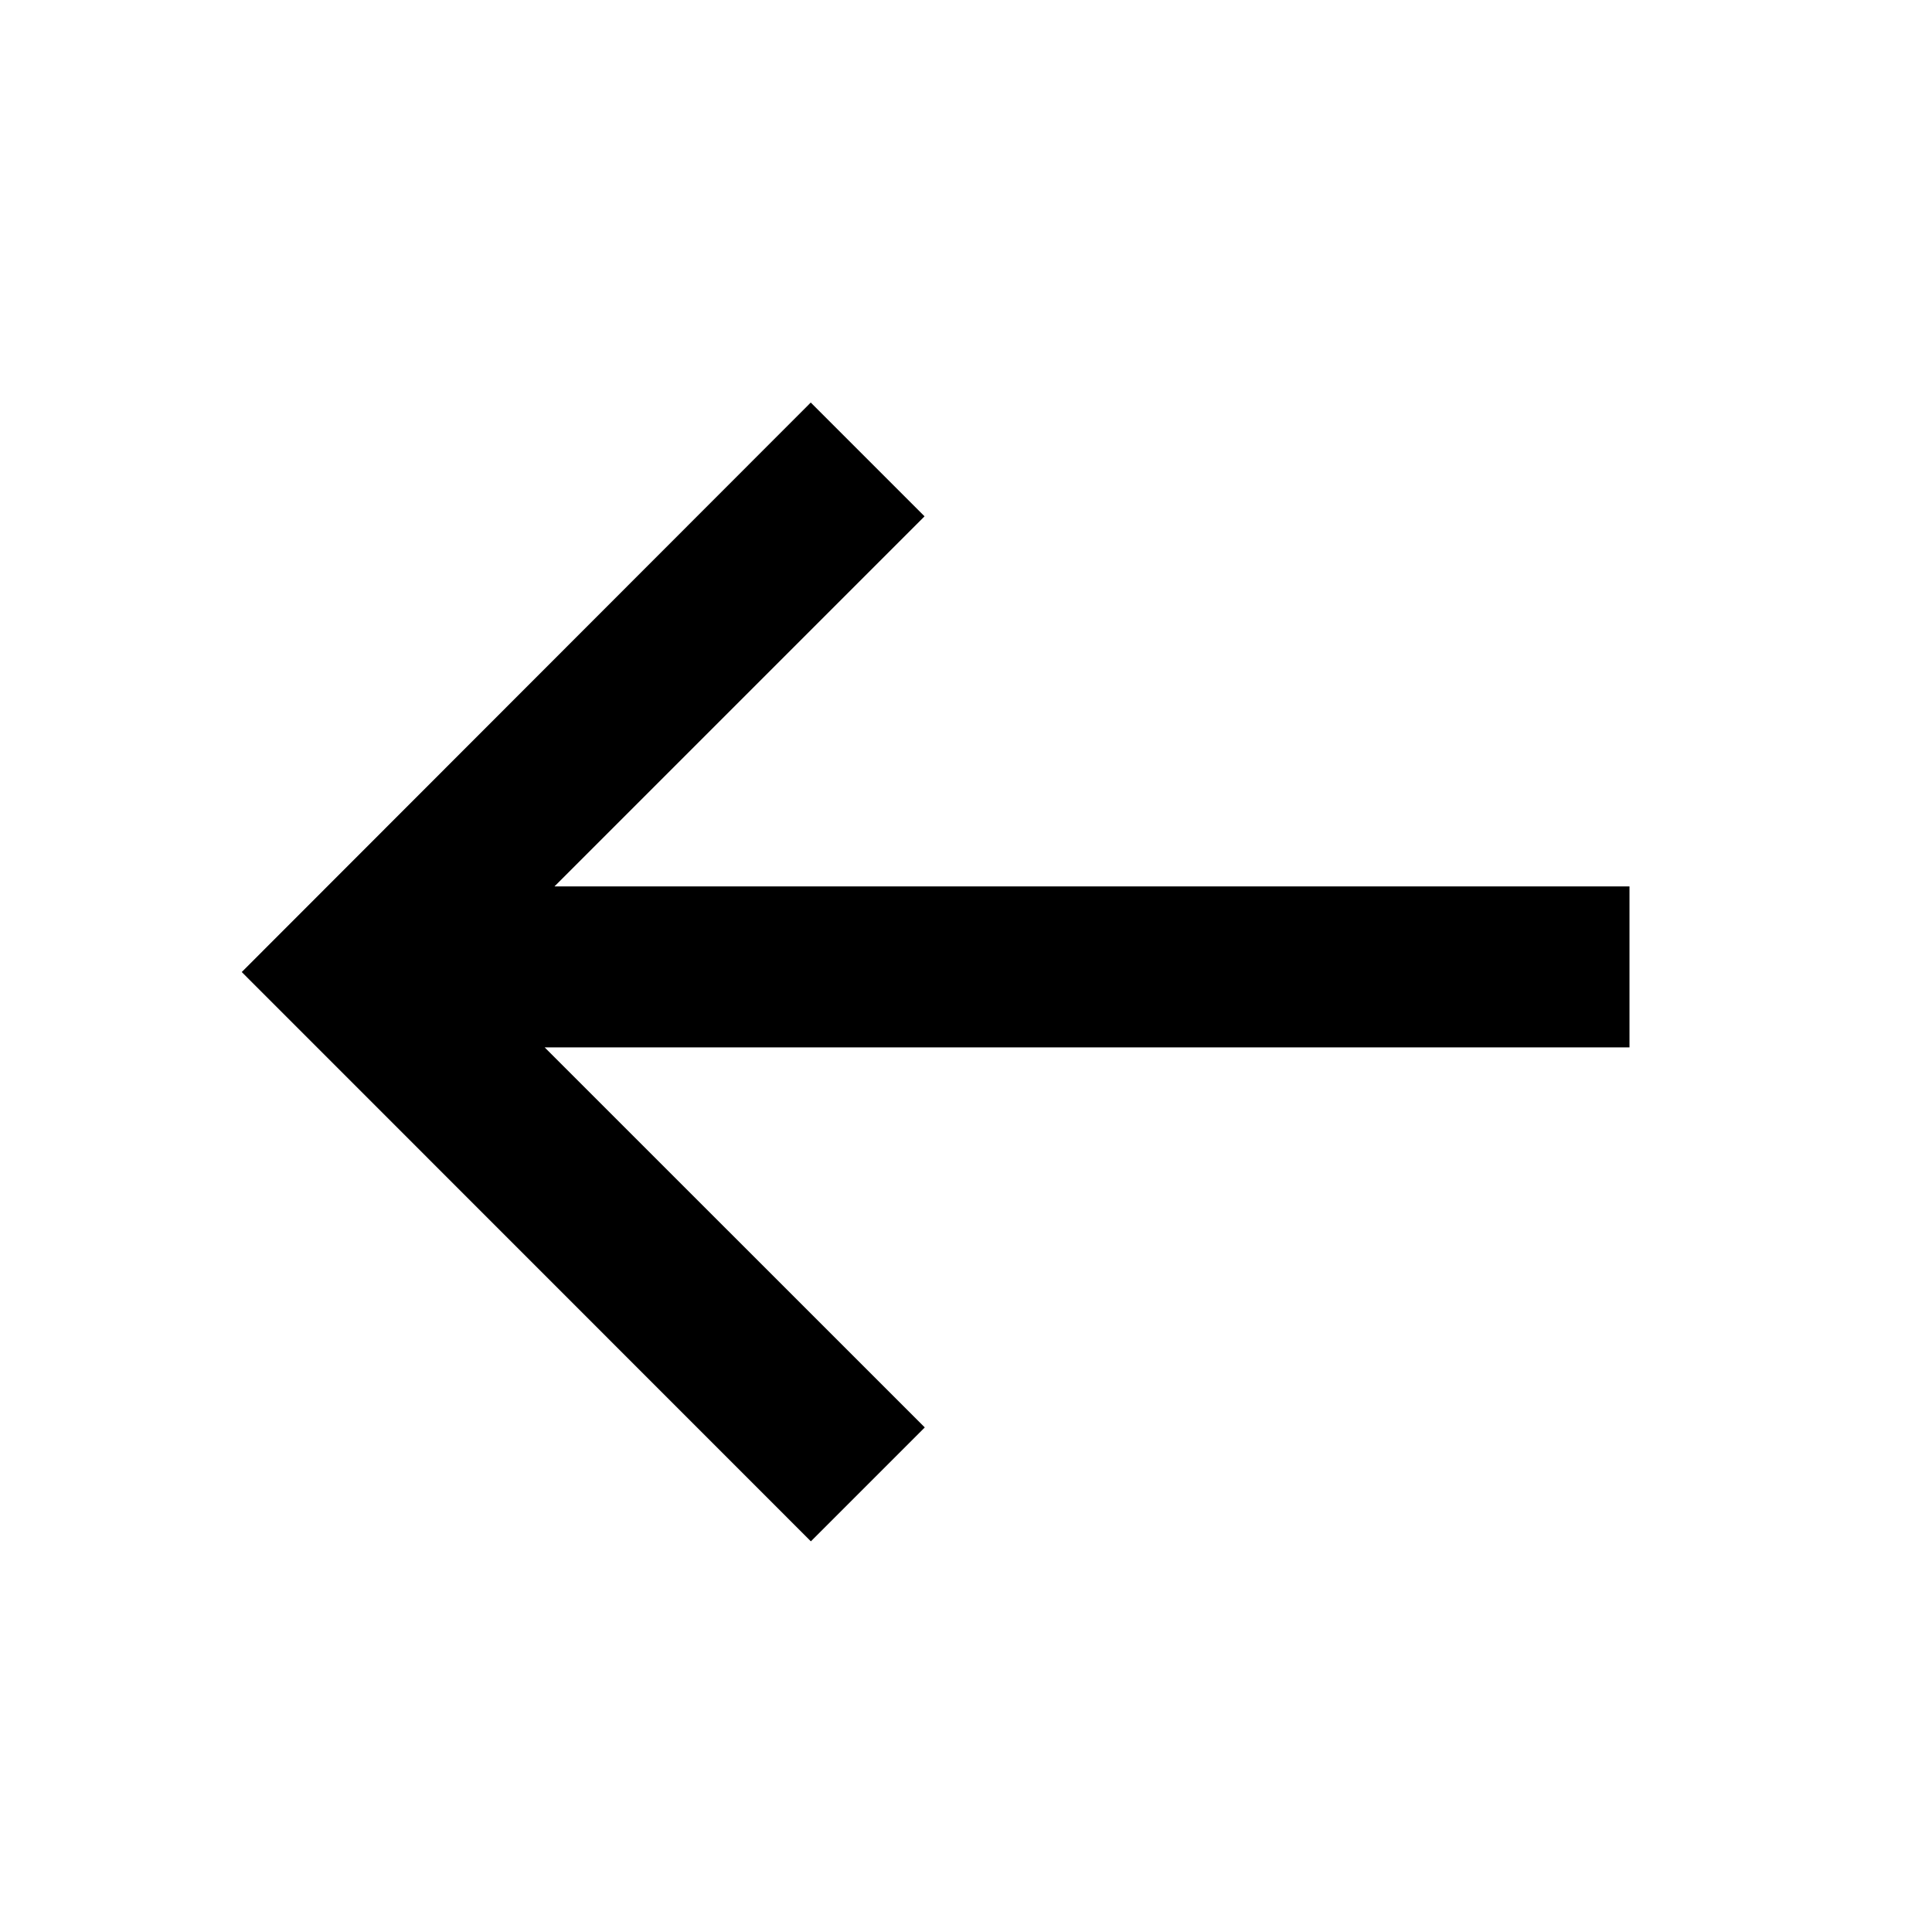
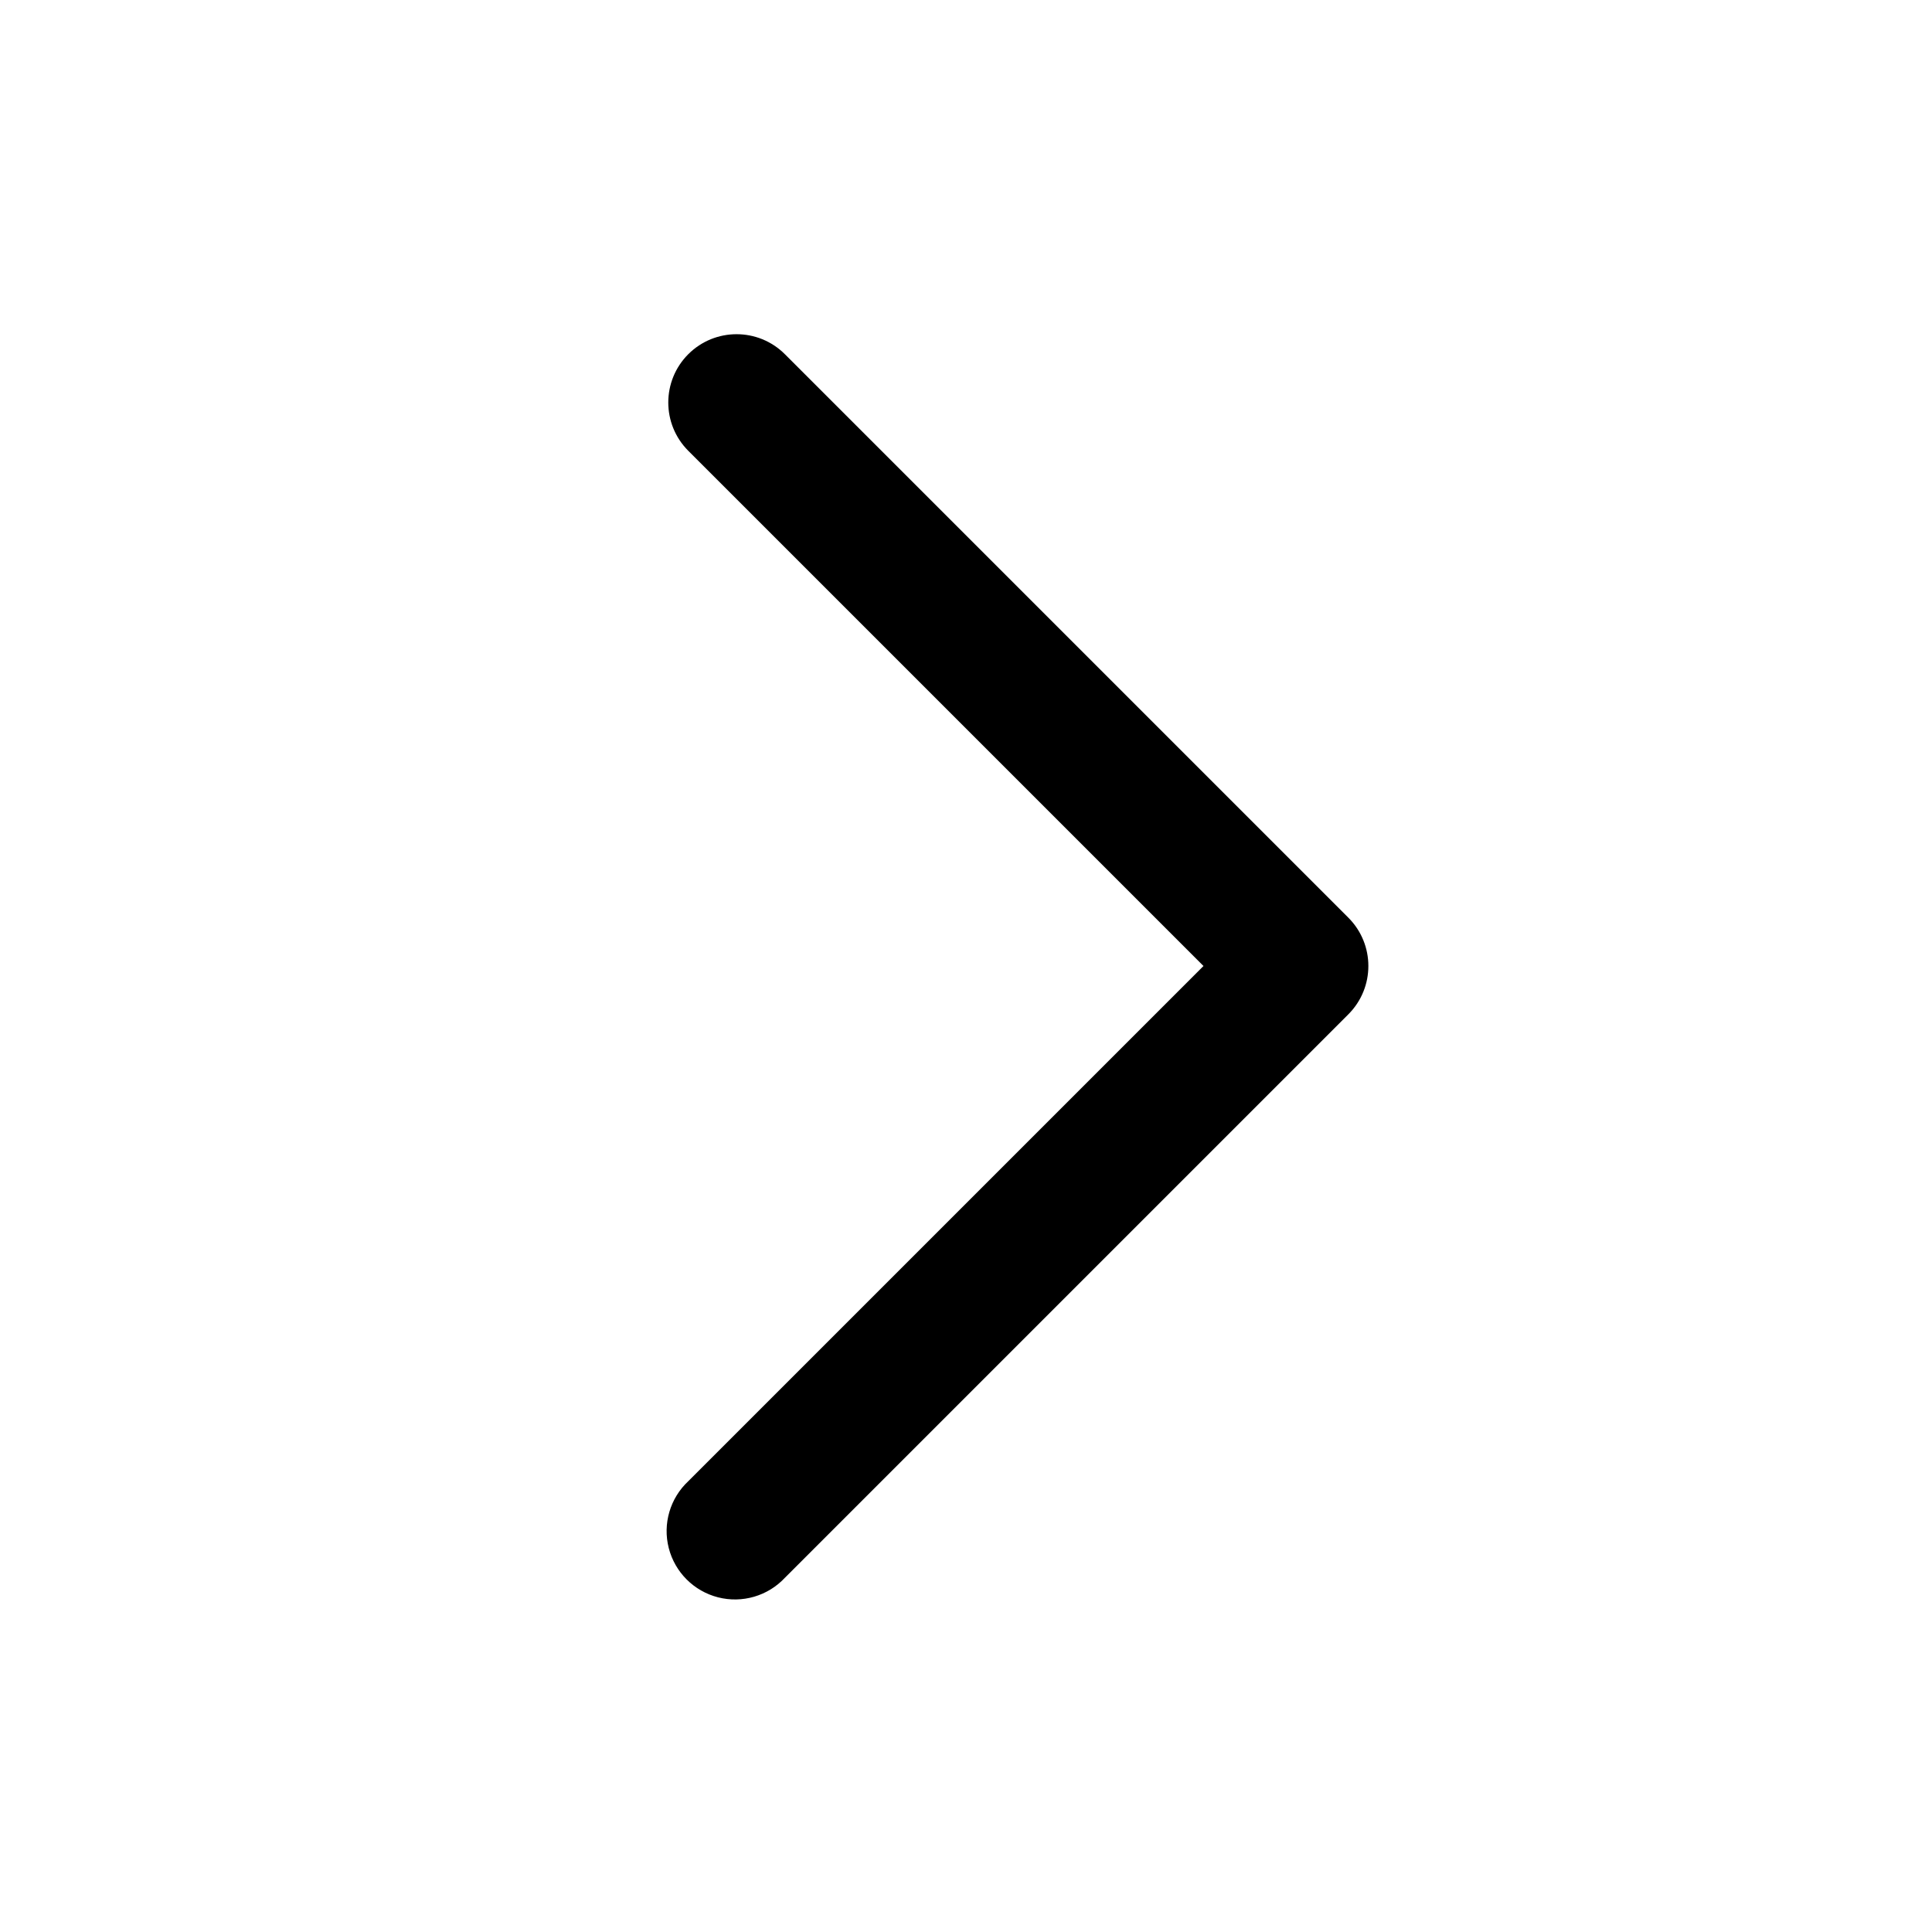
- <svg xmlns="http://www.w3.org/2000/svg" width="24" height="24" viewBox="0 0 24 24" fill="none">
-   <g fill="none" fill-rule="evenodd">
-     <path d="m10.071 5 1.414 1.414-4.597 4.597h13.354v2H6.766l4.722 4.721-1.415 1.415-7.07-7.072L10.072 5z" fill="currentColor" />
-   </g>
+ <svg xmlns="http://www.w3.org/2000/svg" width="24" height="24" fill="none" viewBox="0 0 24 24">
+   <path fill="currentColor" d="M8.55 4.4a.849.849 0 0 1 1.2 0l7 7a.849.849 0 0 1 0 1.2l-7 7a.849.849 0 1 1-1.2-1.2l6.4-6.4-6.4-6.4a.849.849 0 0 1 0-1.2Z" />
</svg>
